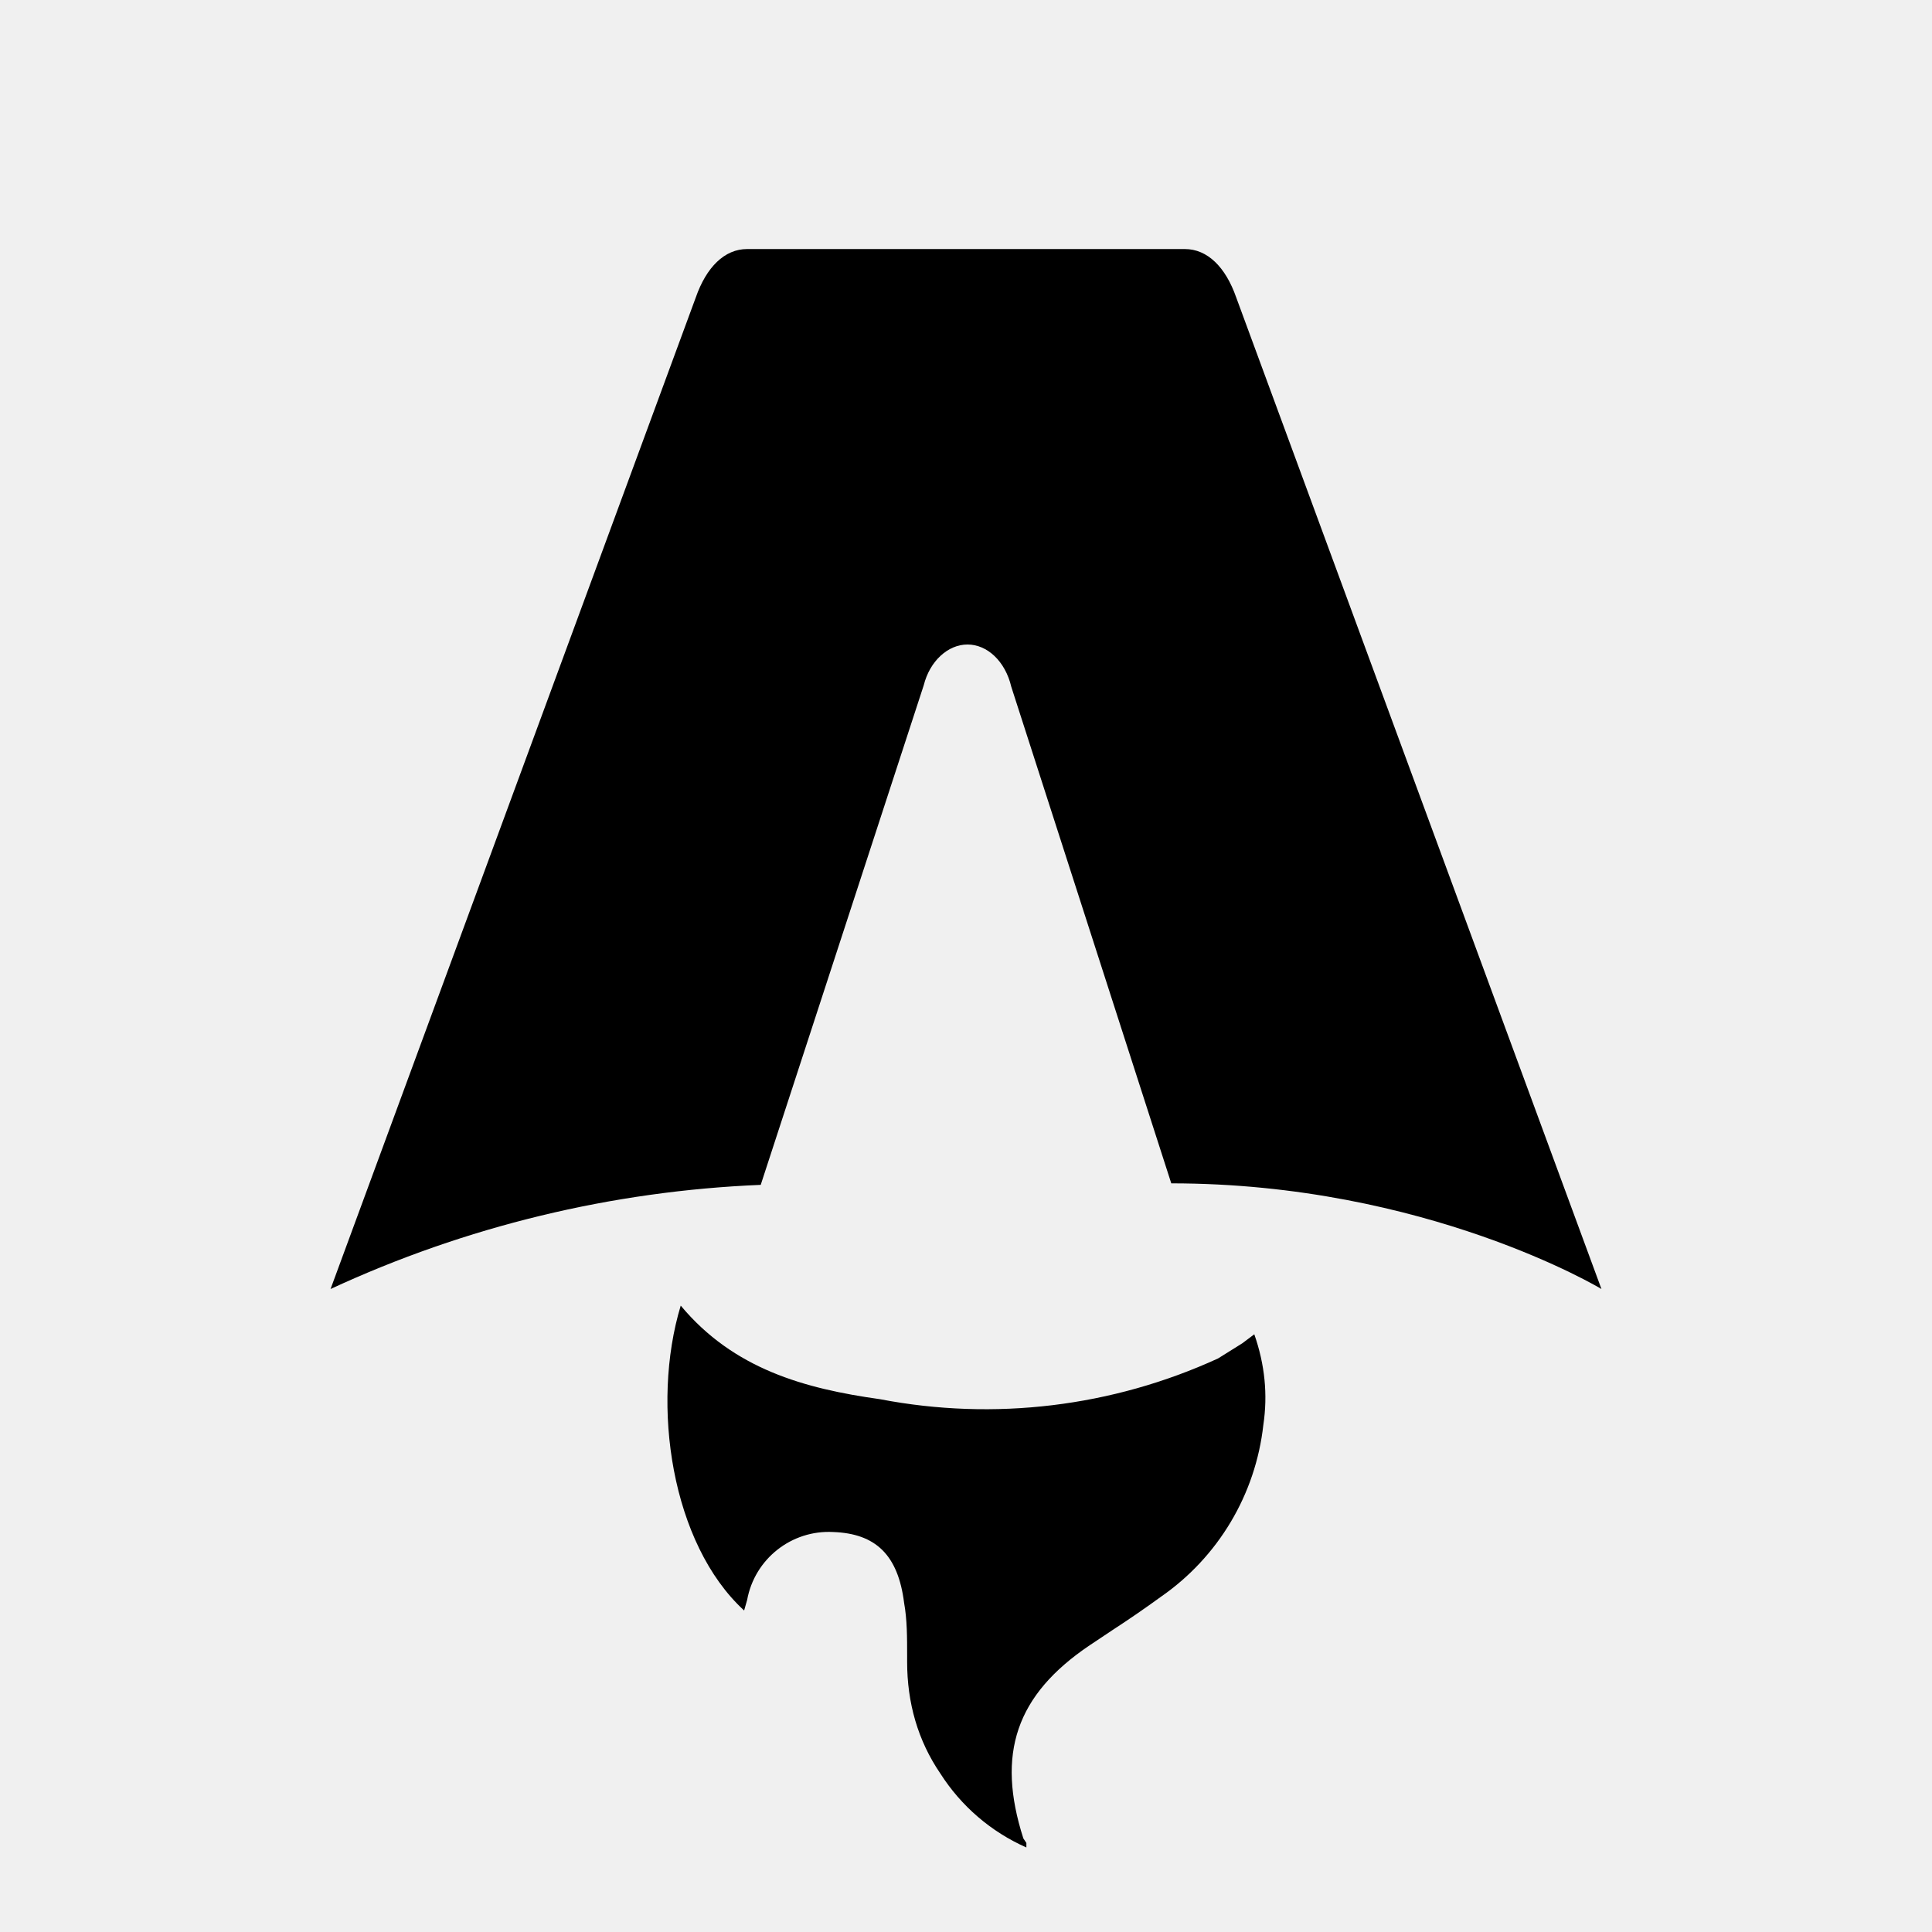
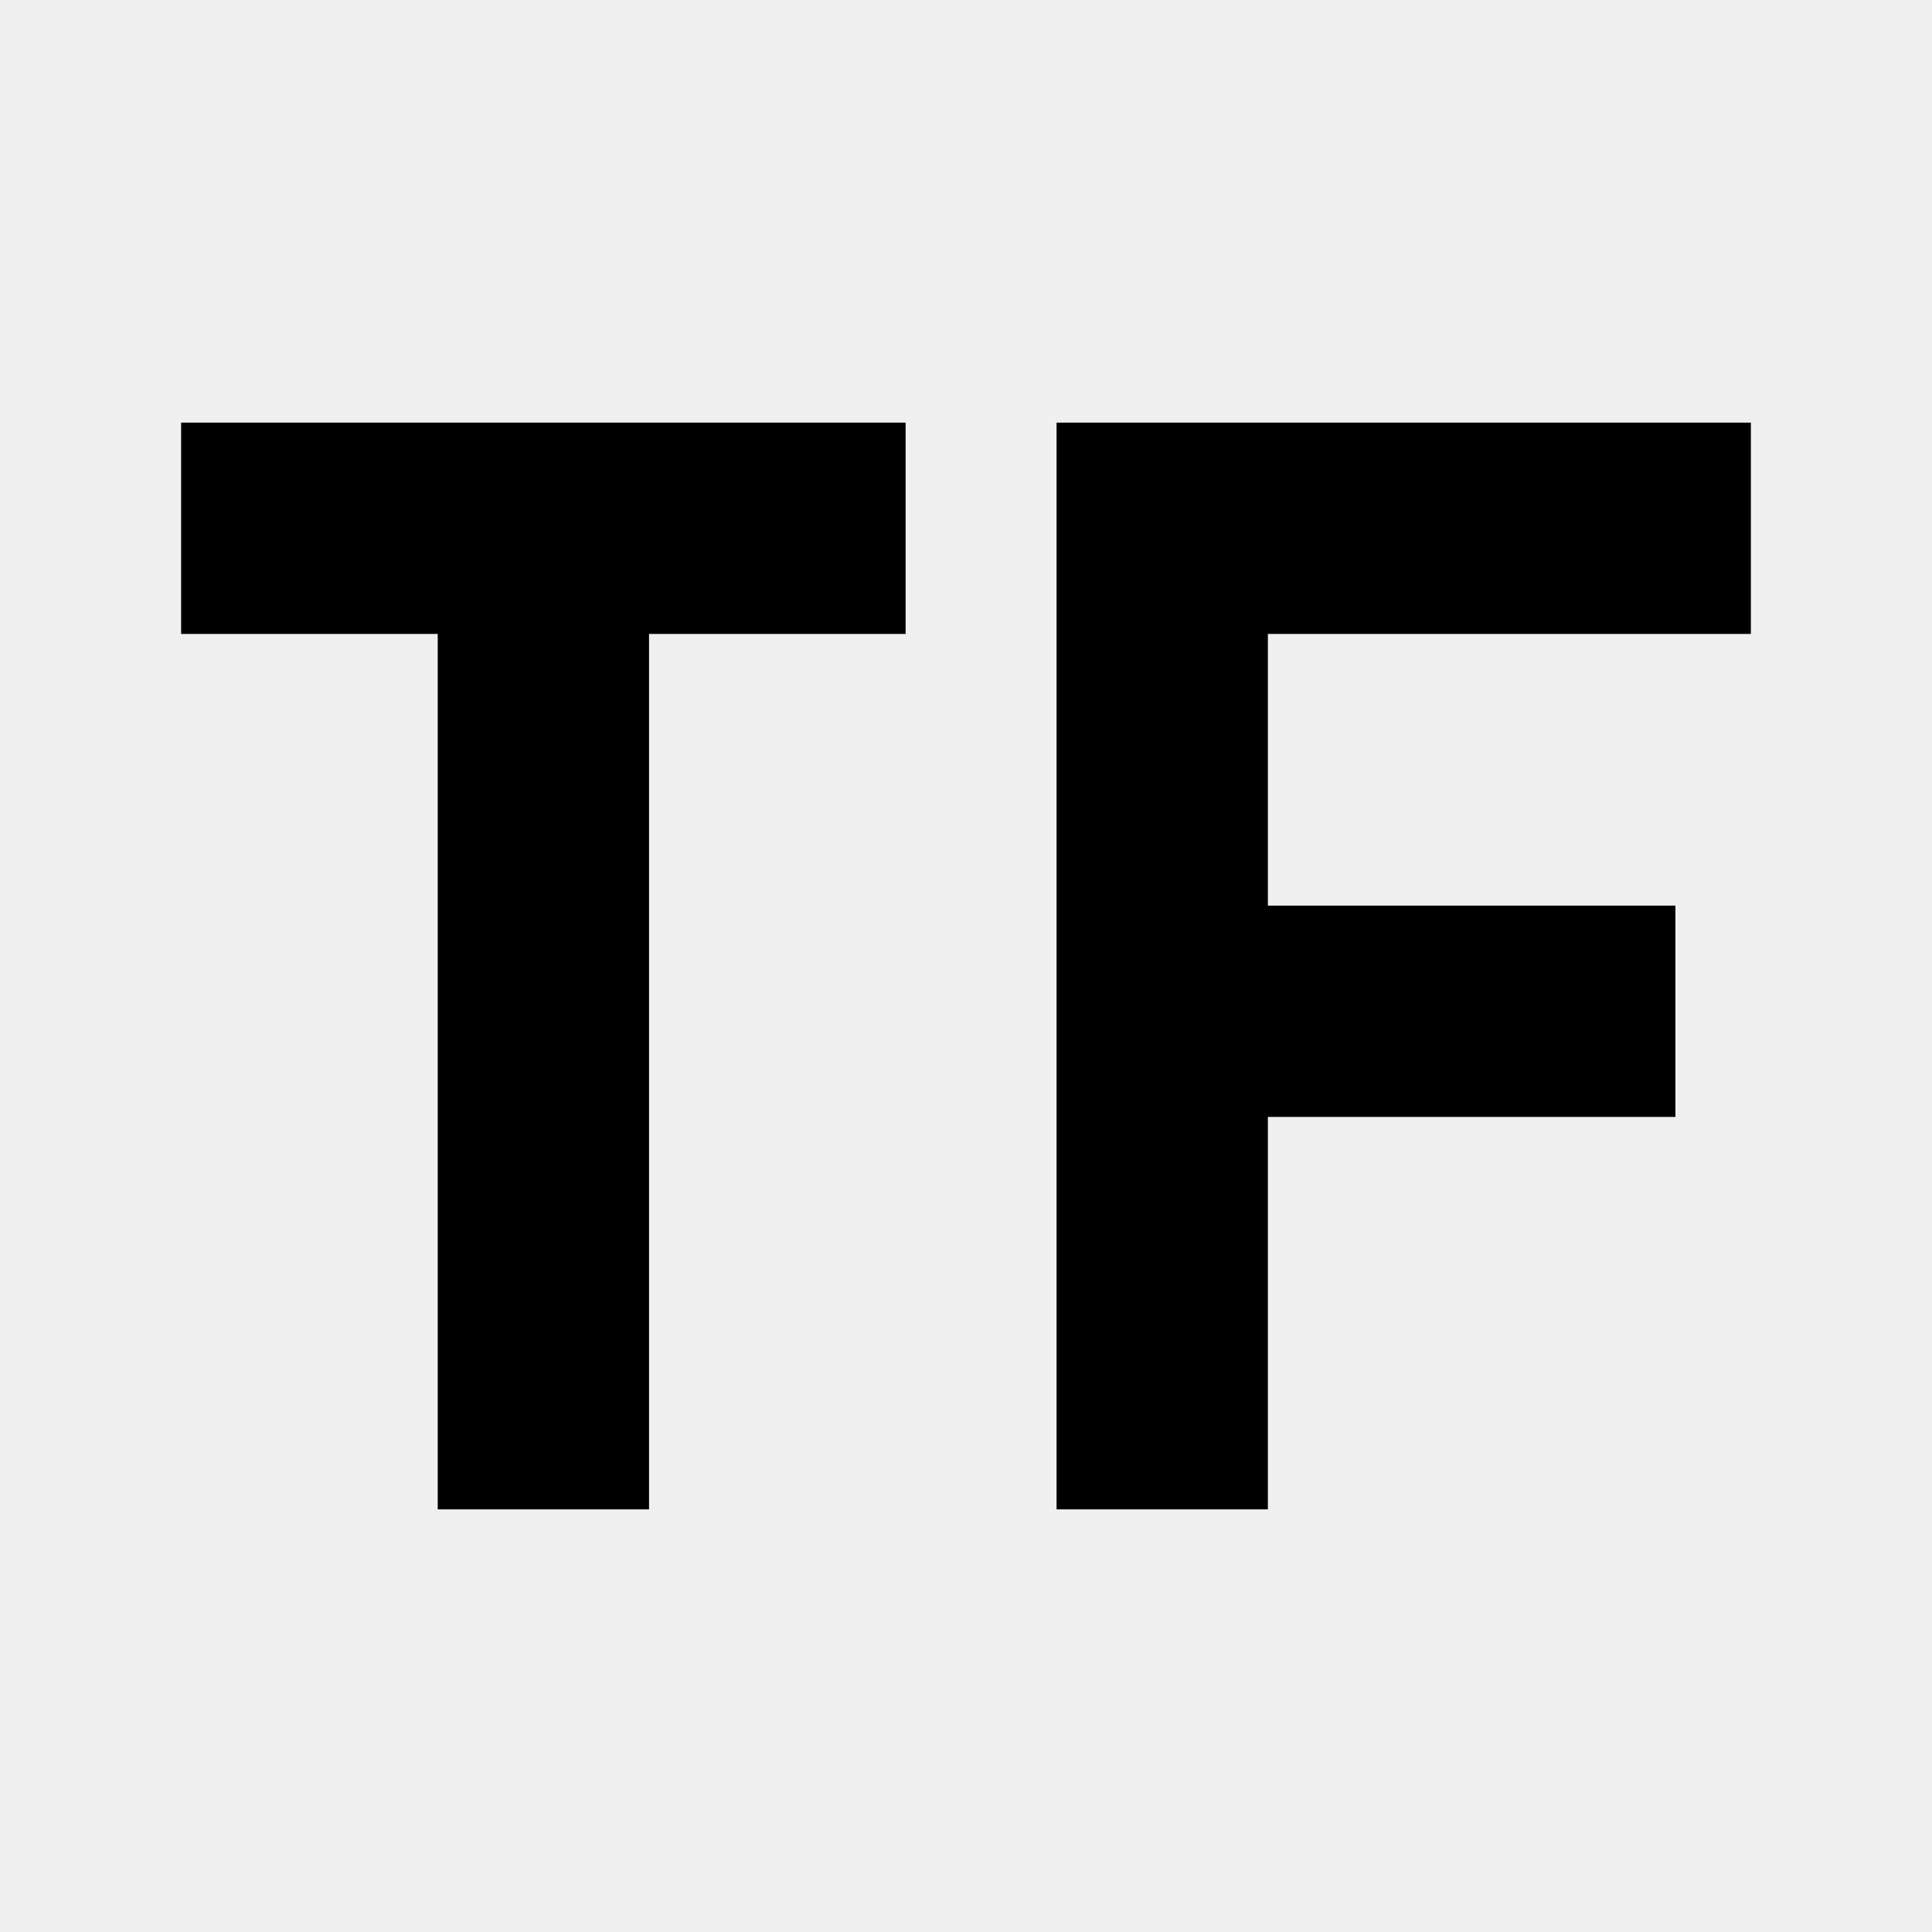
<svg xmlns="http://www.w3.org/2000/svg" fill="none" viewBox="0 0 128 128">
-   <path d="M50.4 78.5a75.1 75.1 0 0 0-28.5 6.9l24.2-65.7c.7-2 1.9-3.2 3.4-3.2h29c1.5 0 2.7 1.2 3.4 3.2l24.2 65.7s-11.6-7-28.5-7L67 45.5c-.4-1.7-1.6-2.8-2.9-2.8-1.3 0-2.5 1.1-2.9 2.7L50.4 78.5Zm-1.1 28.2Zm-4.2-20.2c-2 6.6-.6 15.8 4.2 20.2a17.5 17.5 0 0 1 .2-.7 5.5 5.5 0 0 1 5.7-4.5c2.8.1 4.3 1.5 4.7 4.7.2 1.1.2 2.3.2 3.5v.4c0 2.7.7 5.2 2.2 7.4a13 13 0 0 0 5.7 4.9v-.3l-.2-.3c-1.8-5.6-.5-9.5 4.4-12.8l1.5-1a73 73 0 0 0 3.2-2.2 16 16 0 0 0 6.8-11.4c.3-2 .1-4-.6-6l-.8.6-1.6 1a37 37 0 0 1-22.4 2.7c-5-.7-9.7-2-13.2-6.2Z" />
+   <path d="M12 28h48v14H43v58H29V42H12V28Zm58 0h46v14H84v18h27v14H84v26H70V28Z" />
  <style>
-         path { fill: #000; }
-         @media (prefers-color-scheme: dark) {
-             path { fill: #FFF; }
-         }
-     </style>
+     path {
+       fill: #000;
+     }
+     @media (prefers-color-scheme: dark) {
+       path {
+         fill: #fff;
+       }
+     }
+   </style>
</svg>
